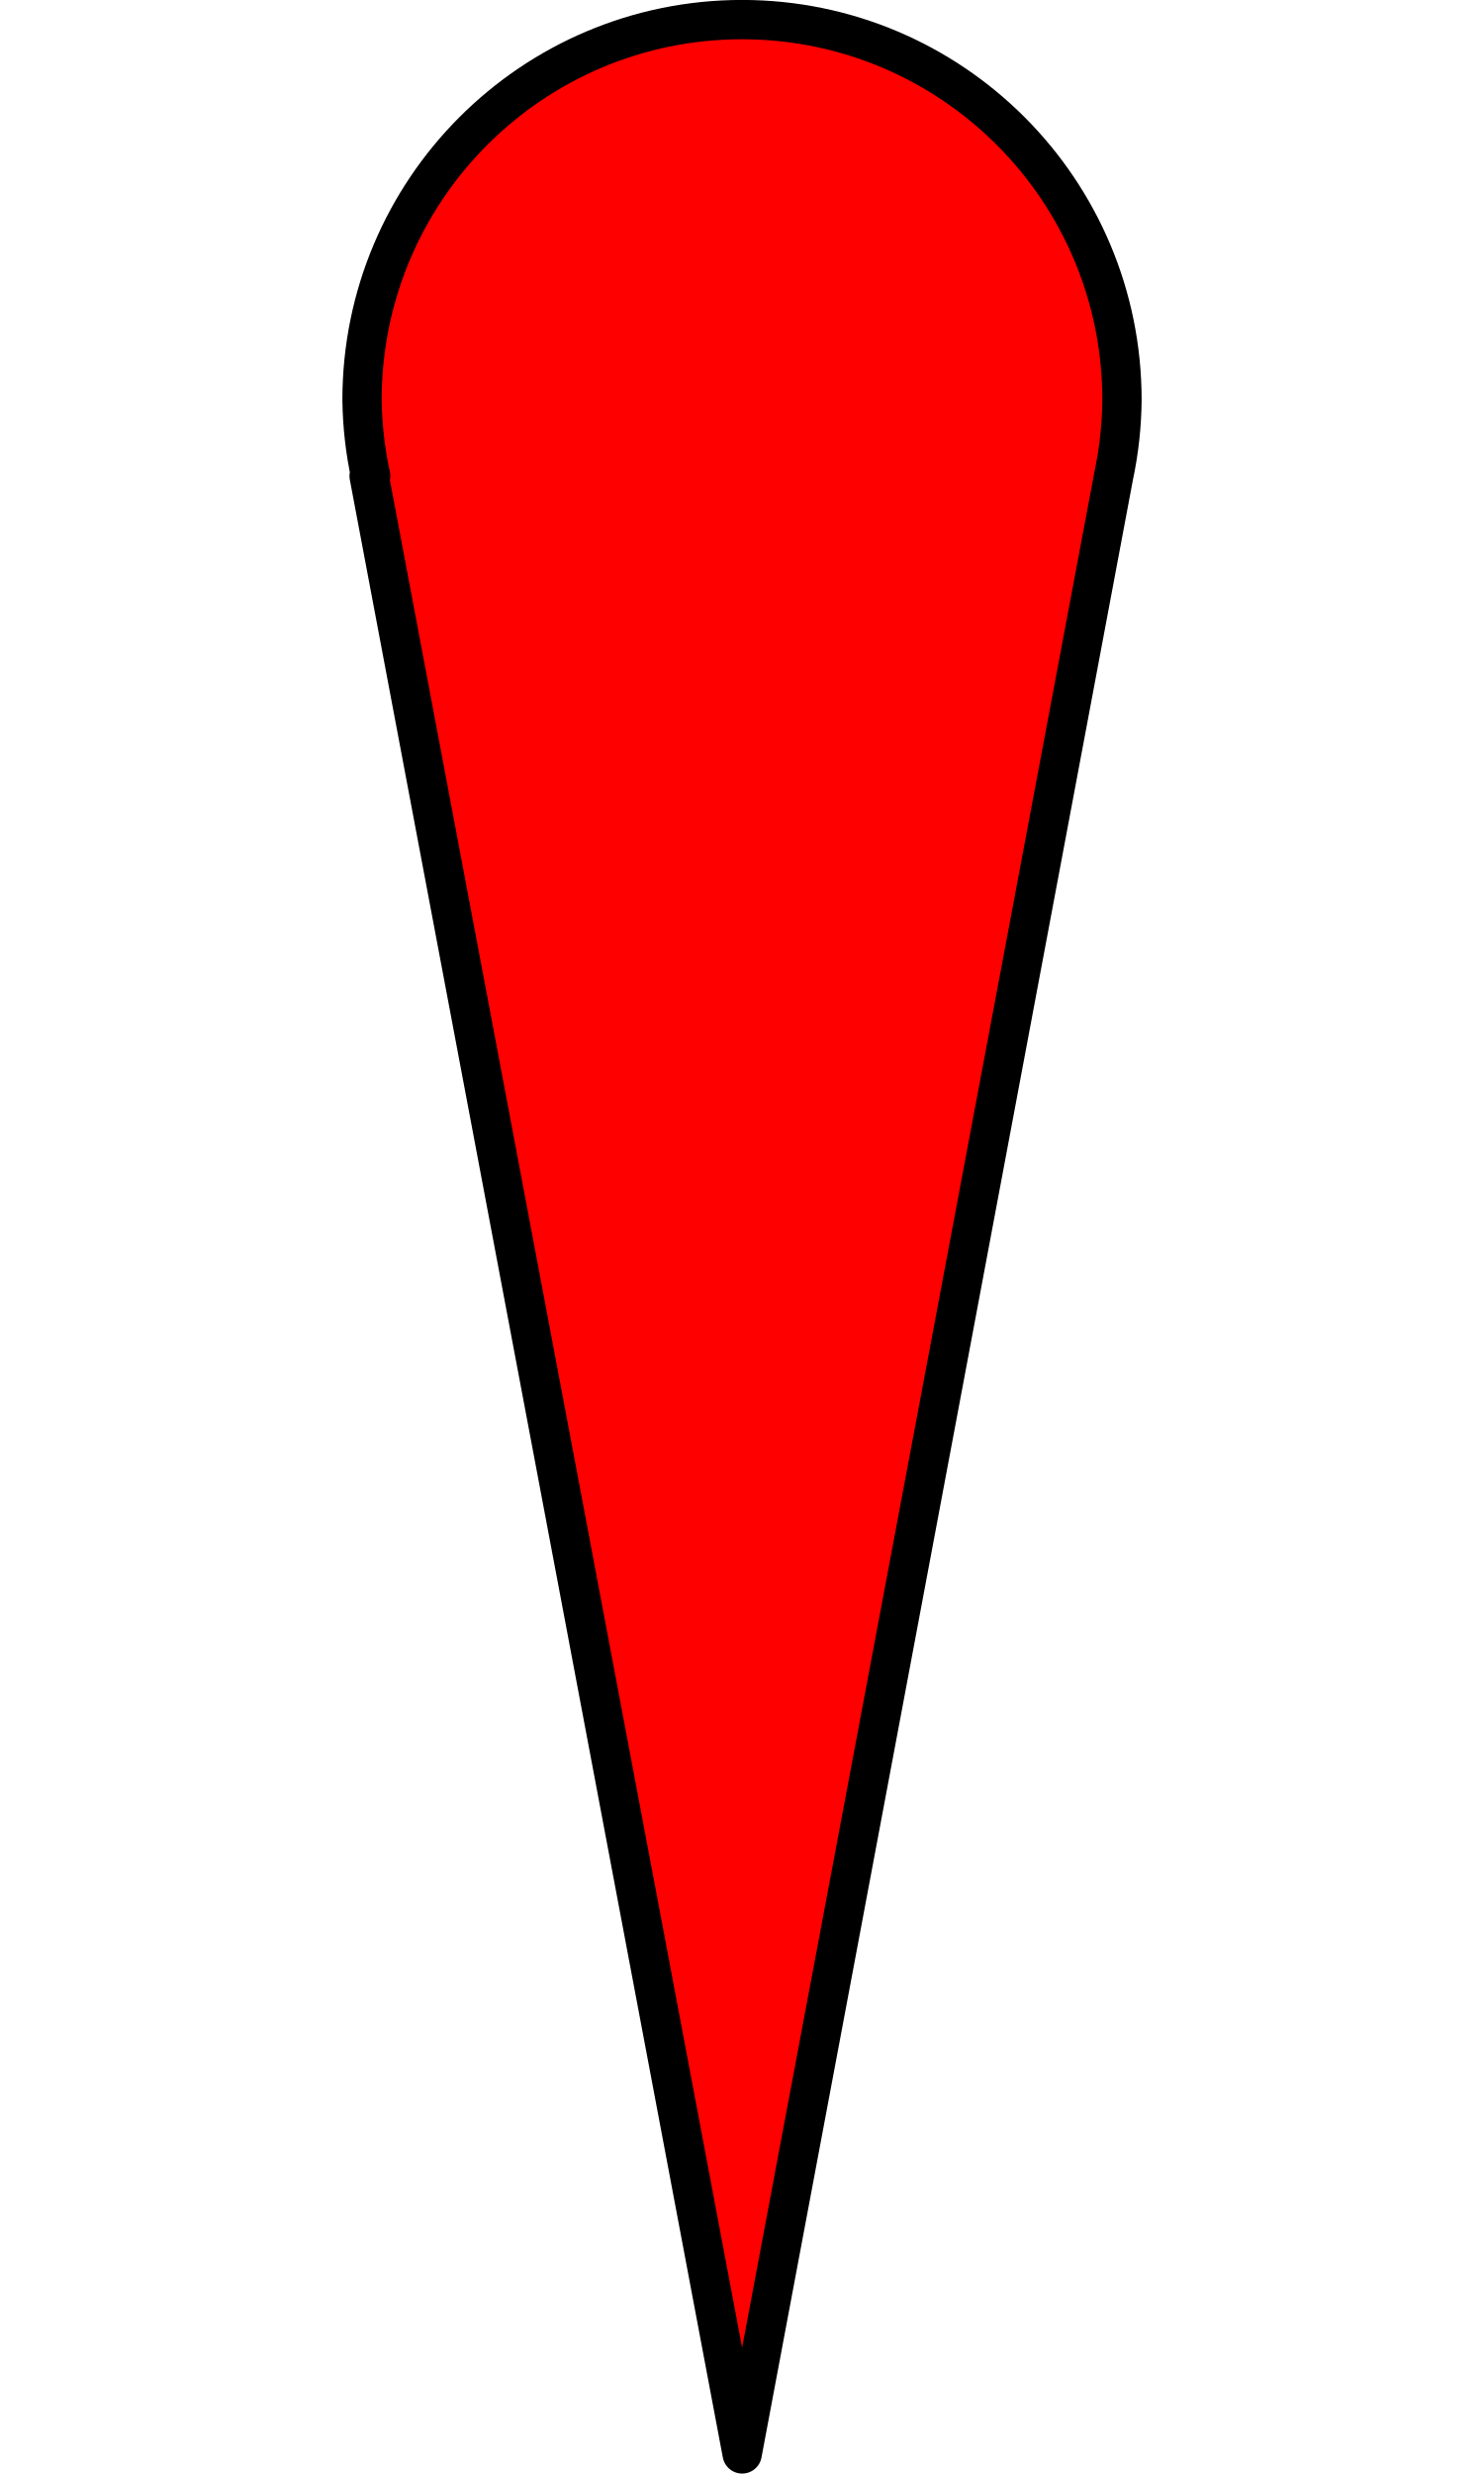
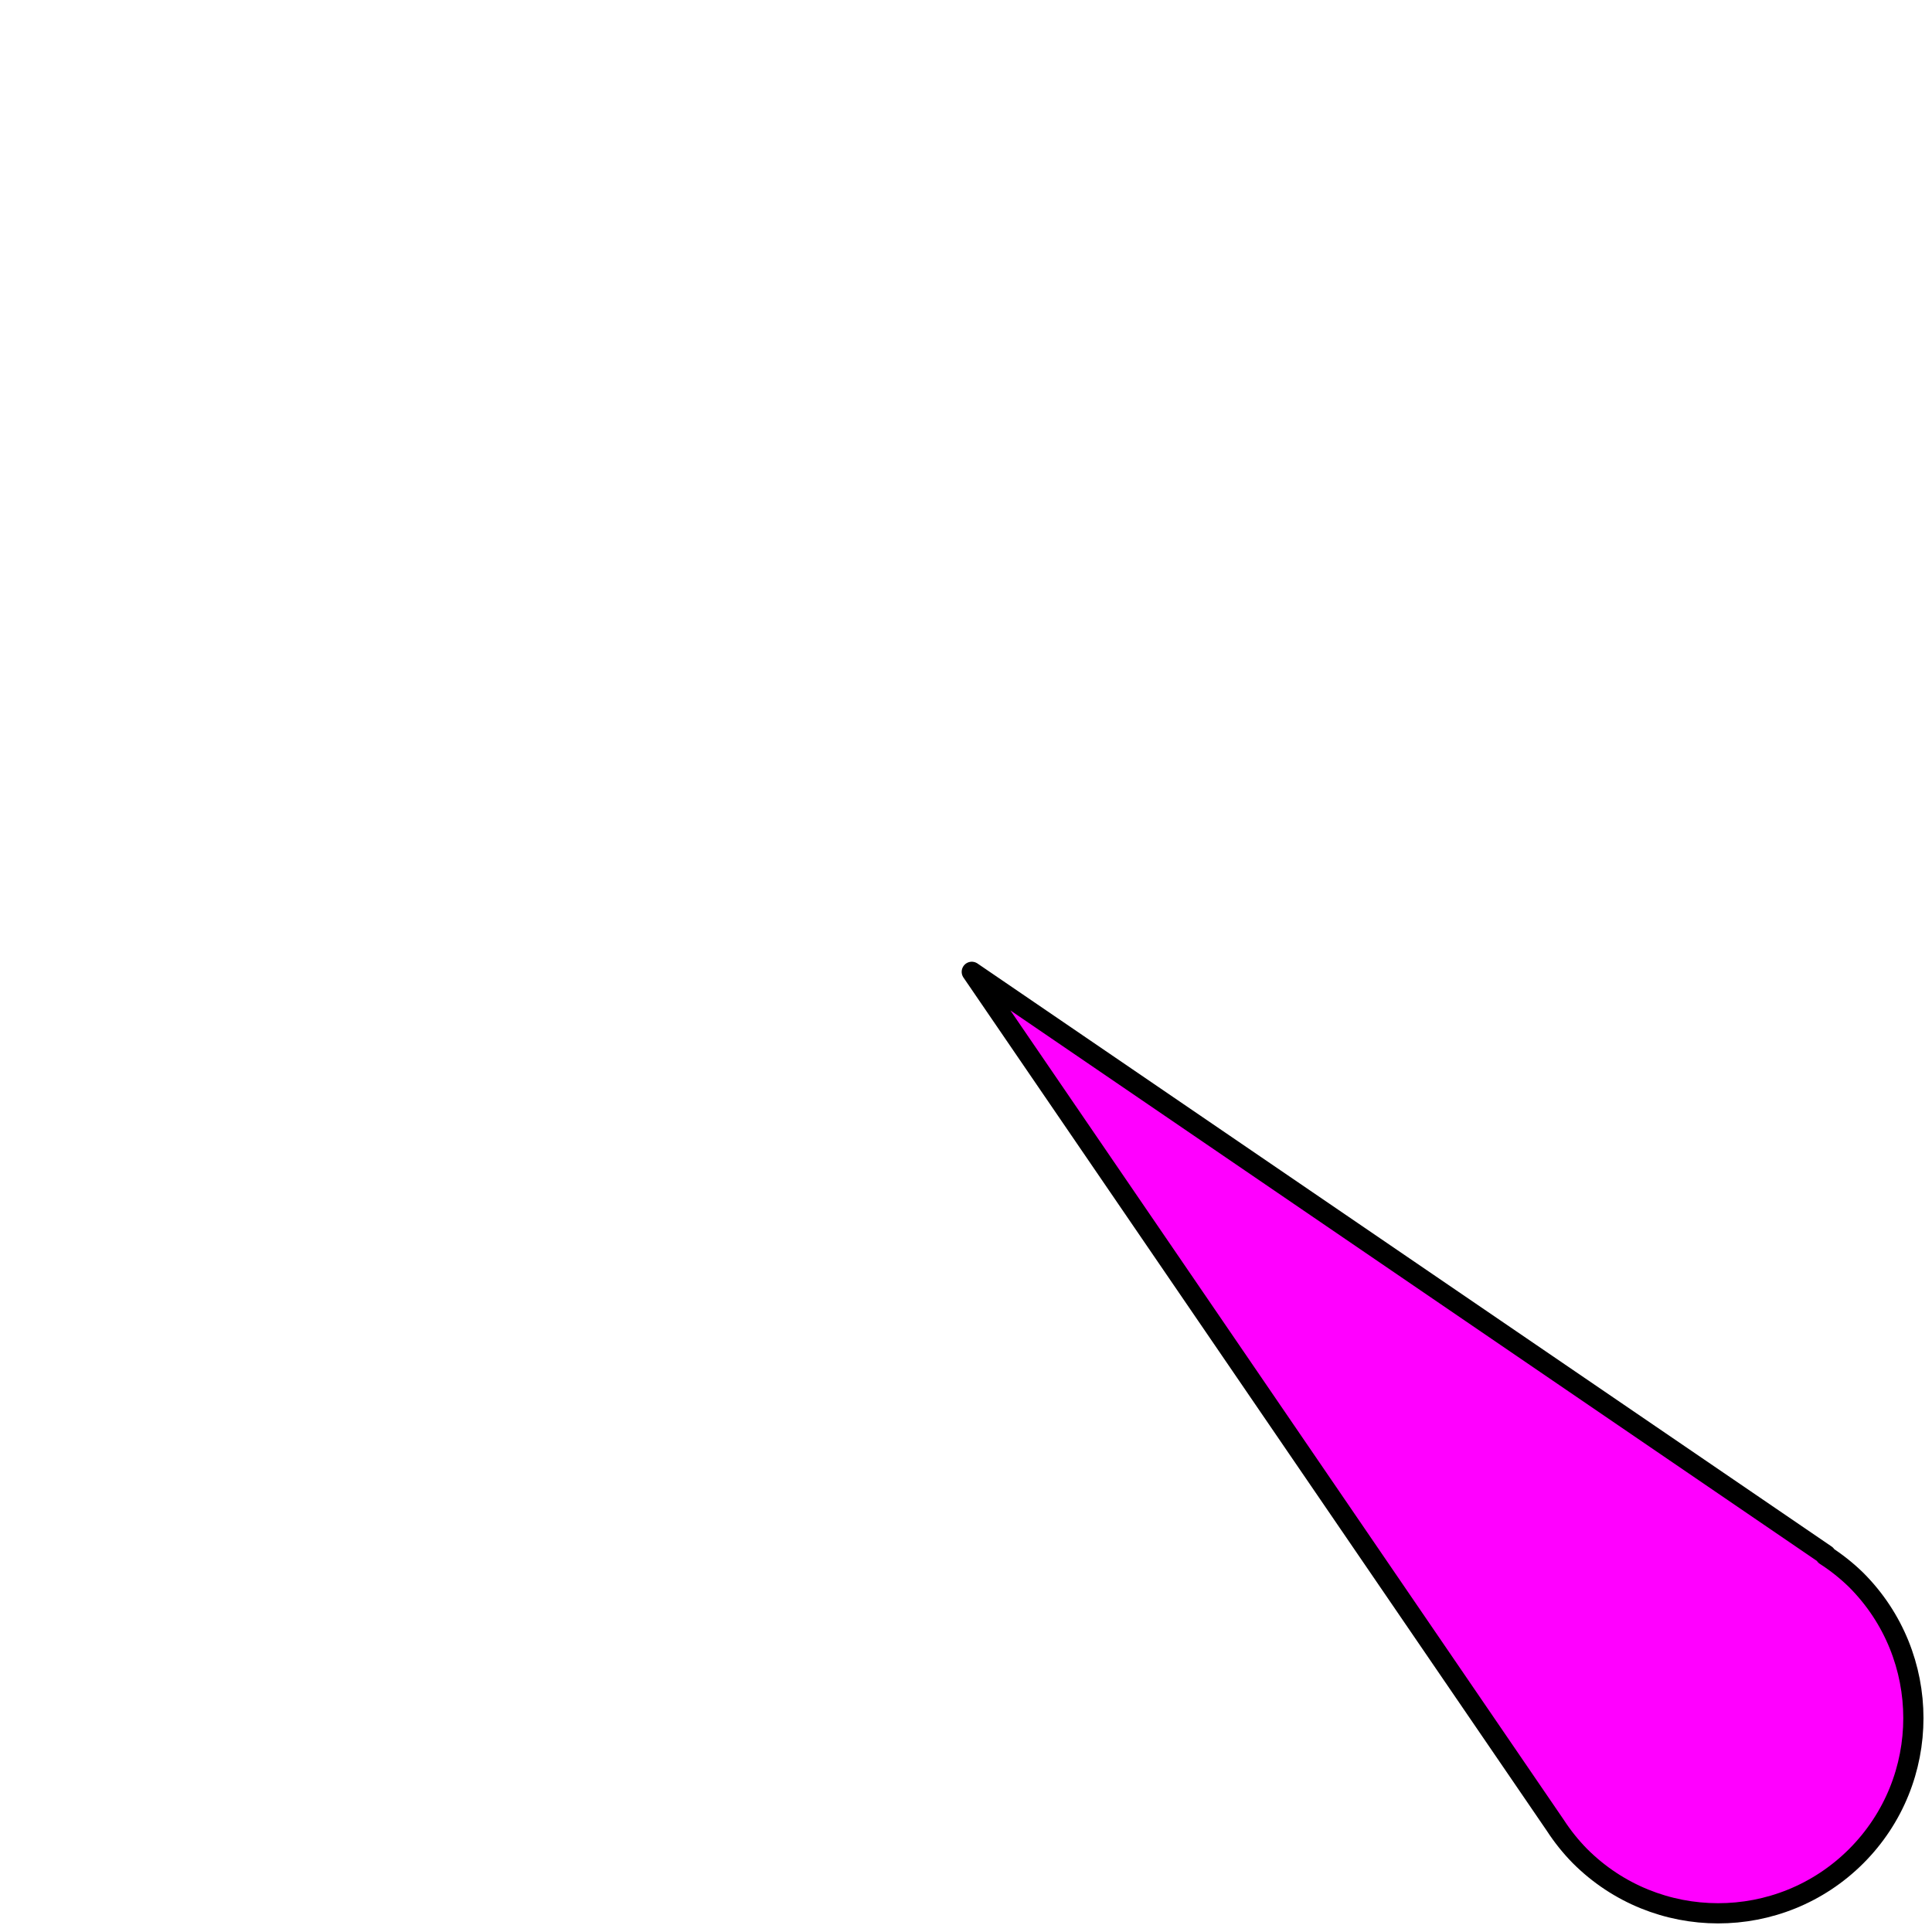
- <svg xmlns="http://www.w3.org/2000/svg" id="svg14012" width="3mm" height="5mm" version="1.1" viewBox="0 0 11.339 18.898">
+ <svg xmlns="http://www.w3.org/2000/svg" id="svg14012" width="7.6mm" height="7.6mm" version="1.1" viewBox="0 0 28.724 28.724">
  <defs id="defs7138" />
-   <g id="g16173" transform="matrix(1.1778,0,0,1.1778,1.547239,-1.1778)" style="stroke-width:0.849">
-     <g id="g16177" style="stroke-width:0.849">
-       <path id="path7591-2" style="fill:#ff0000;fill-opacity:1;stroke:#000000;stroke-width:0.255;stroke-linecap:round;stroke-linejoin:round;stroke-dasharray:none;stroke-dashoffset:1.247;stroke-opacity:1" d="m 3.501,1.127 a 2.466,2.467 0 0 0 -2.466,2.467 2.466,2.467 0 0 0 0.056,0.493 h -0.01 L 3.501,16.915 5.911,4.087 A 2.466,2.467 0 0 0 5.965,3.595 2.466,2.467 0 0 0 3.501,1.127 Z" />
+   <g id="g16173" transform="matrix(-0.8328304,0.8328304,-0.8328304,-0.8328304,31.45105,25.62022)" style="stroke-width:0.849;fill:#ff00ff">
+     <g id="g16177" style="stroke-width:0.849;fill:#ff00ff">
+       <path id="path7591-2" style="fill:#ff00ff;fill-opacity:1;stroke:#000000;stroke-width:0.255;stroke-linecap:round;stroke-linejoin:round;stroke-dasharray:none;stroke-dashoffset:1.247;stroke-opacity:1" d="m 3.501,1.127 a 2.466,2.467 0 0 0 -2.466,2.467 2.466,2.467 0 0 0 0.056,0.493 h -0.01 L 3.501,16.915 5.911,4.087 A 2.466,2.467 0 0 0 5.965,3.595 2.466,2.467 0 0 0 3.501,1.127 Z" />
    </g>
  </g>
</svg>
